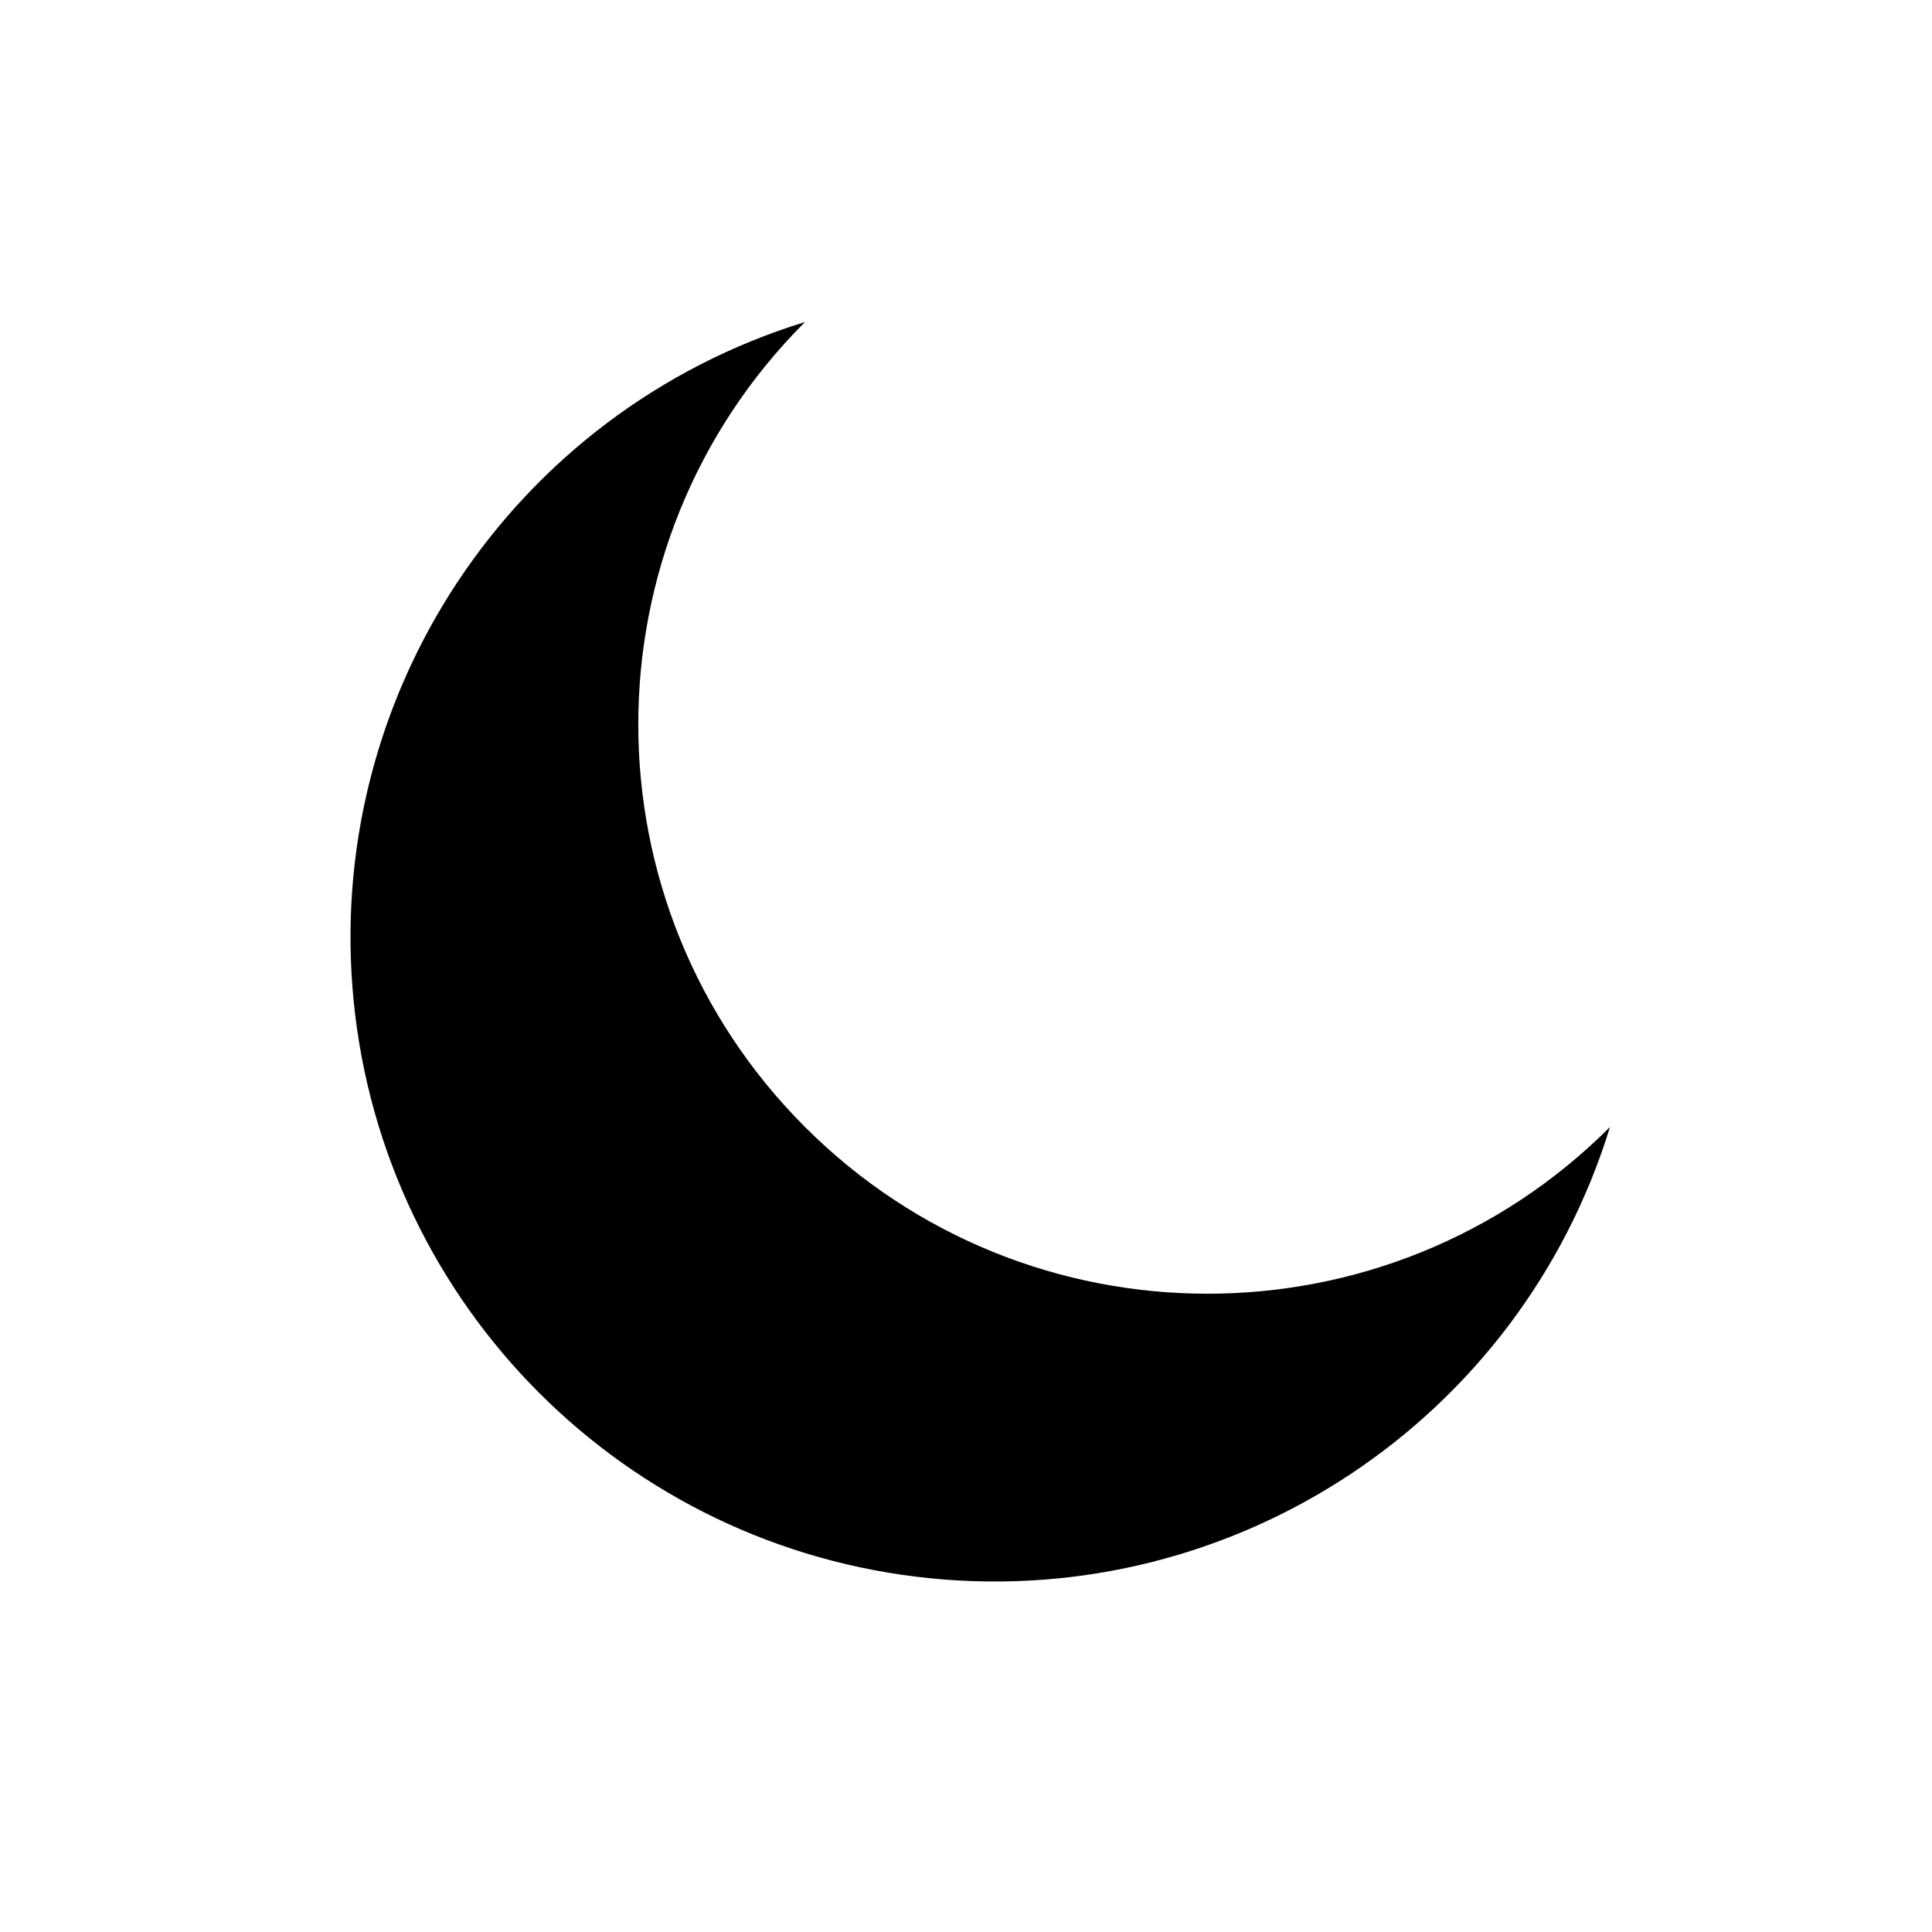
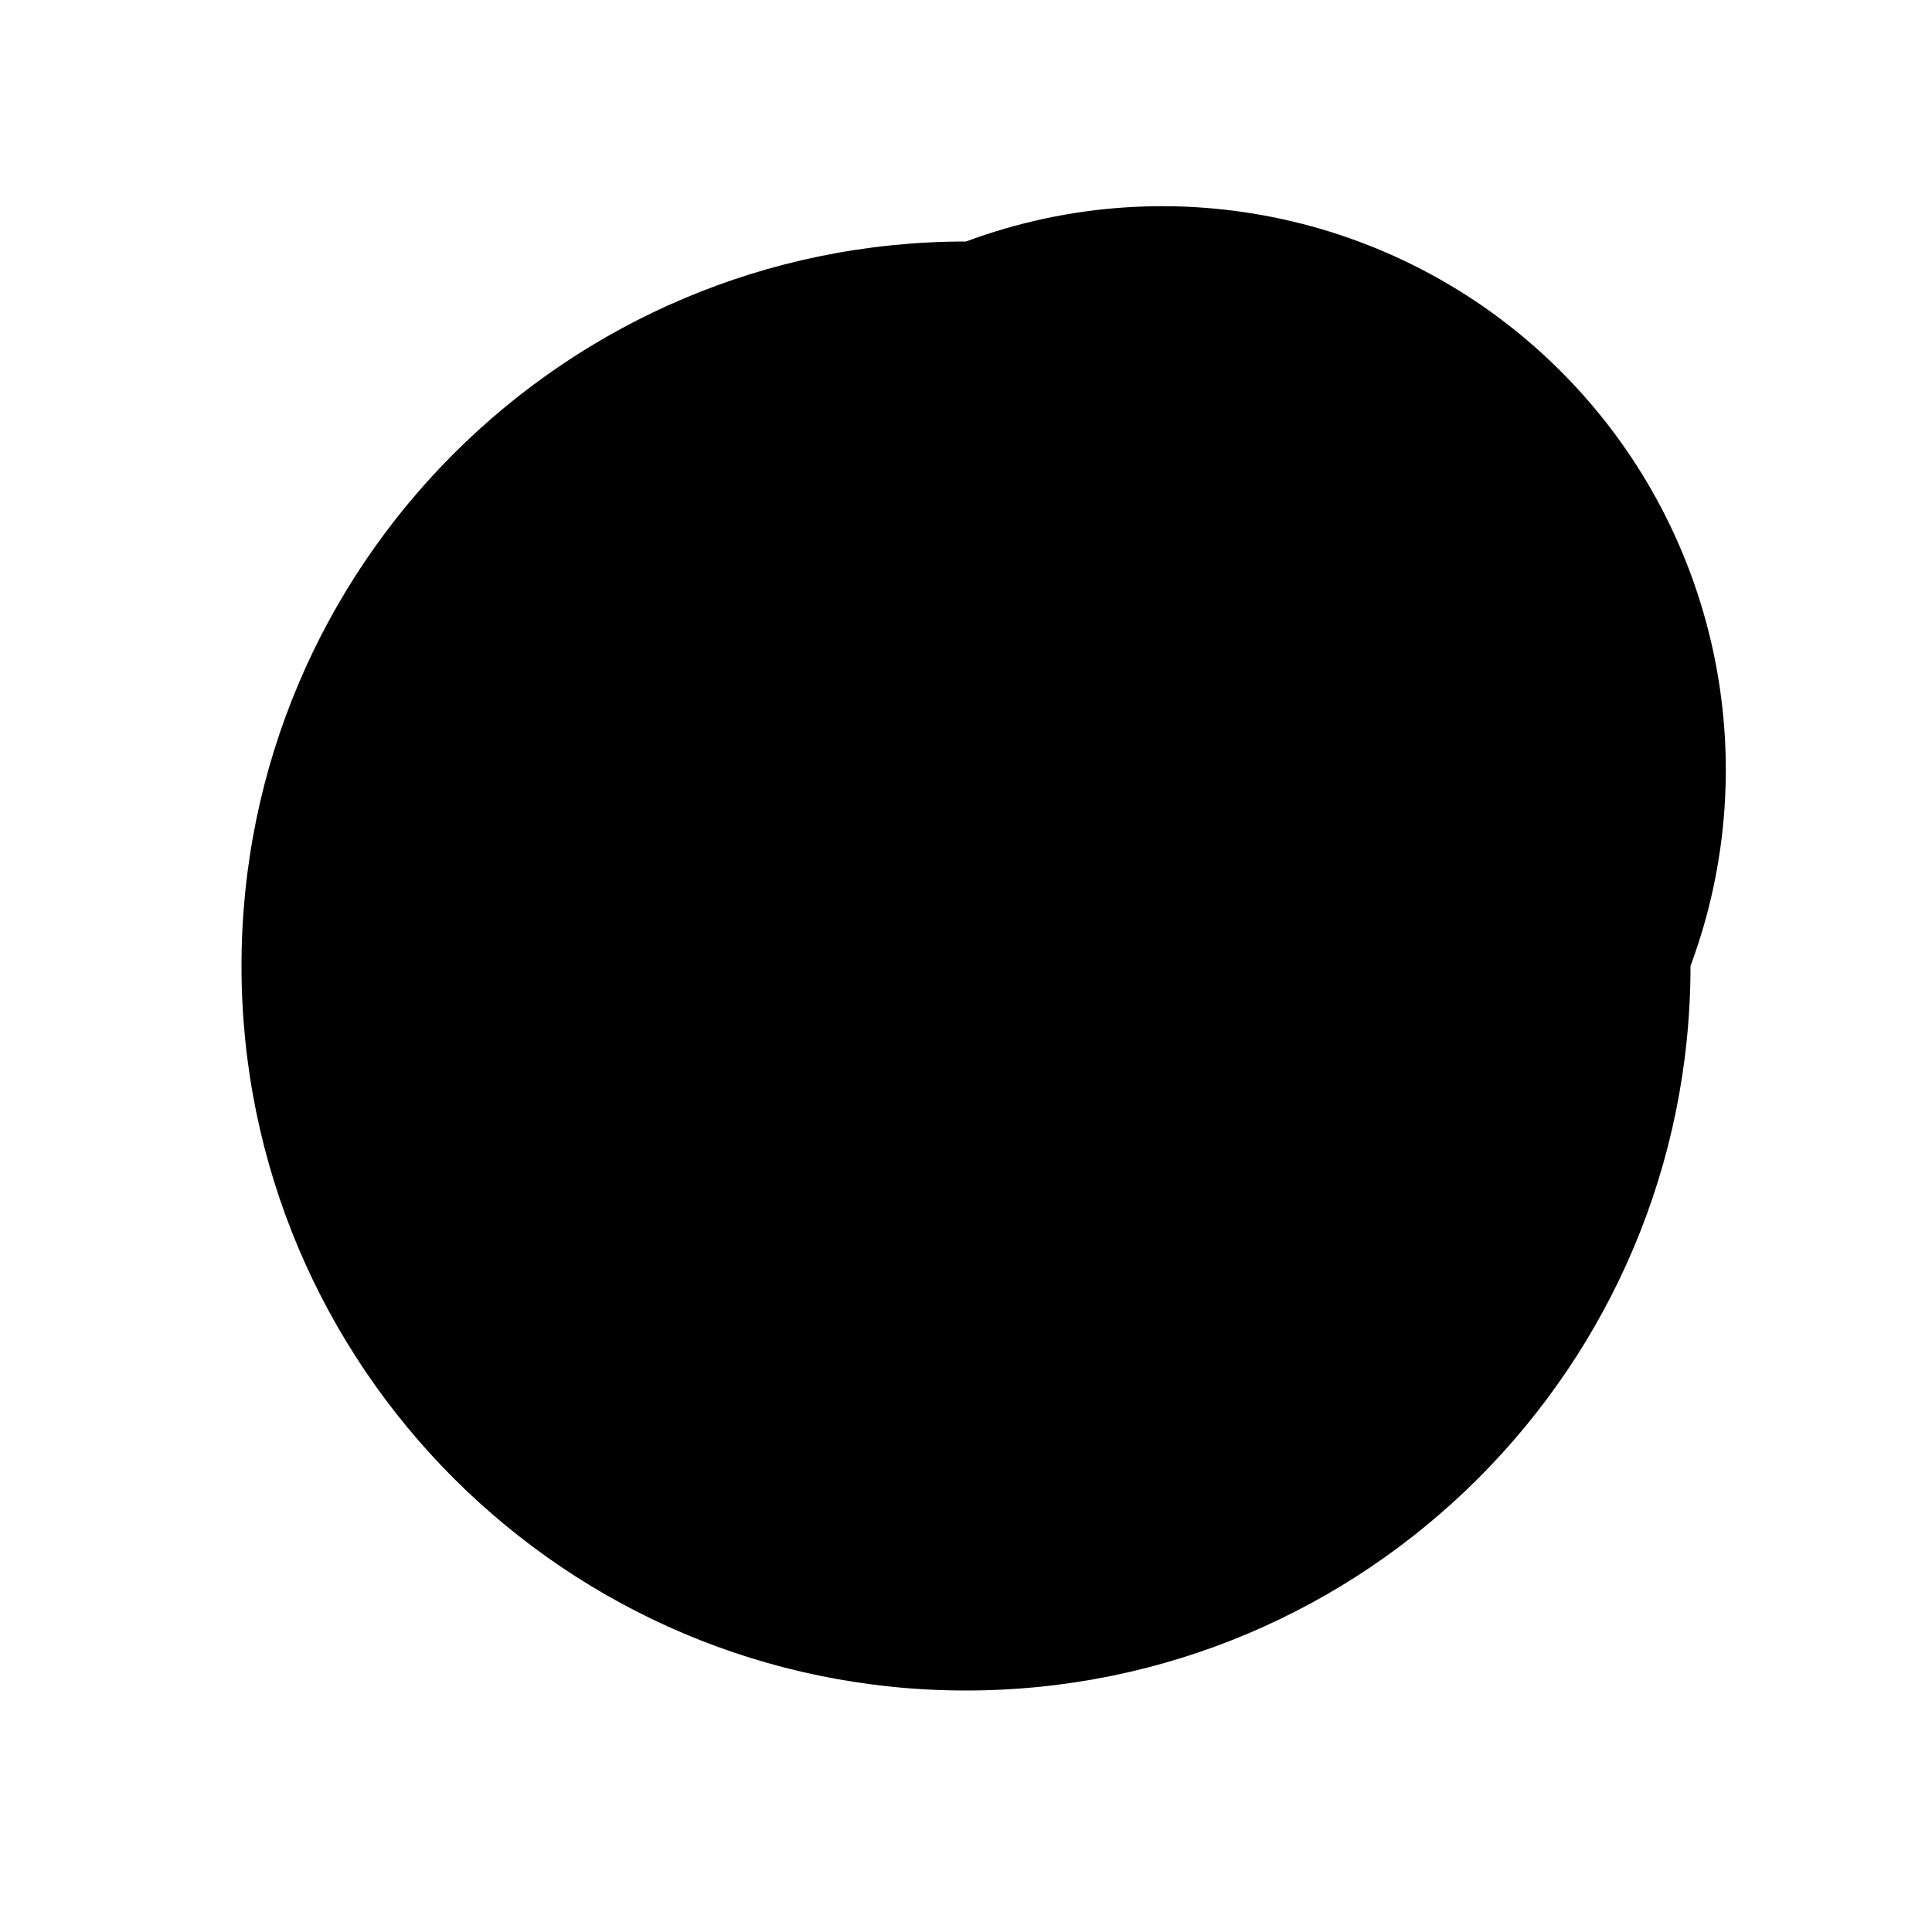
<svg xmlns="http://www.w3.org/2000/svg" viewBox="0 0 24 24">
-   <path d="M20 14 A8 8 0 1 1 10 4 A6 6 0 0 0 20 14 Z" fill="currentColor" stroke="currentColor" stroke-width="0" stroke-linecap="round" stroke-linejoin="round" />
+   <path d="M12 3 A9 9 0 1 0 21 12 A7 7 0 0 0 12 3 Z" fill="currentColor" stroke="currentColor" stroke-width="0" stroke-linecap="round" stroke-linejoin="round" />
</svg>
